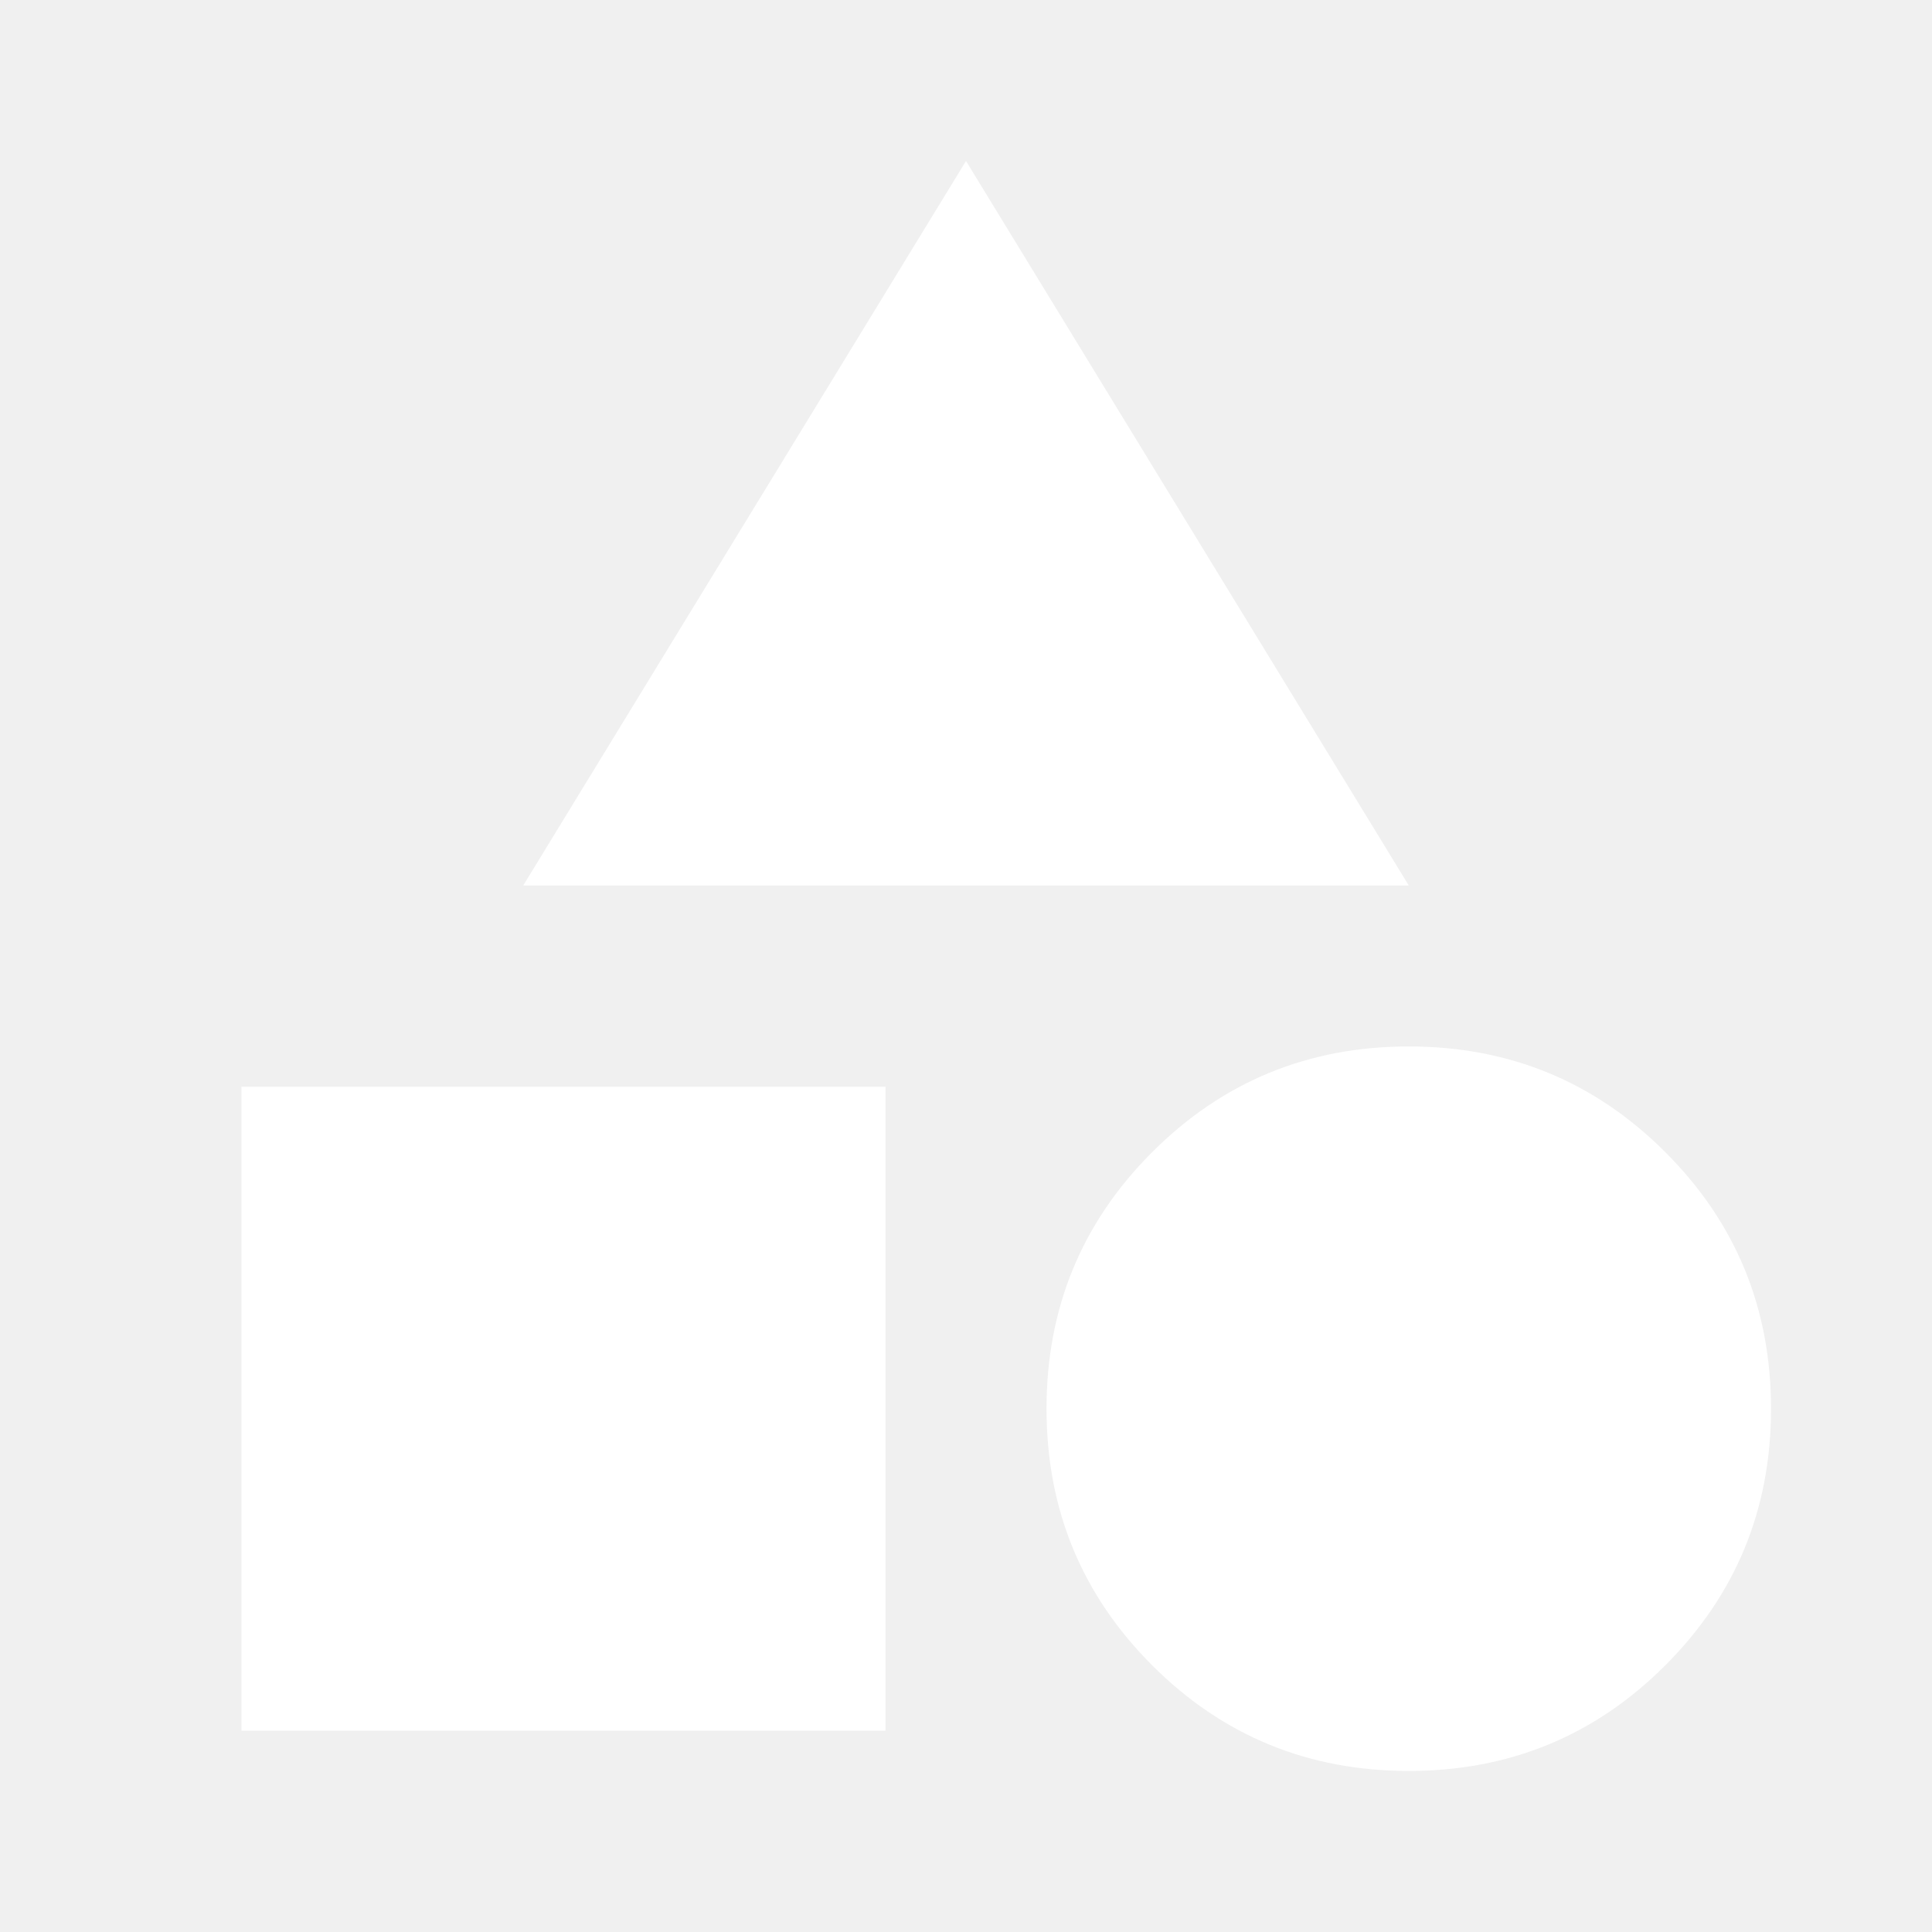
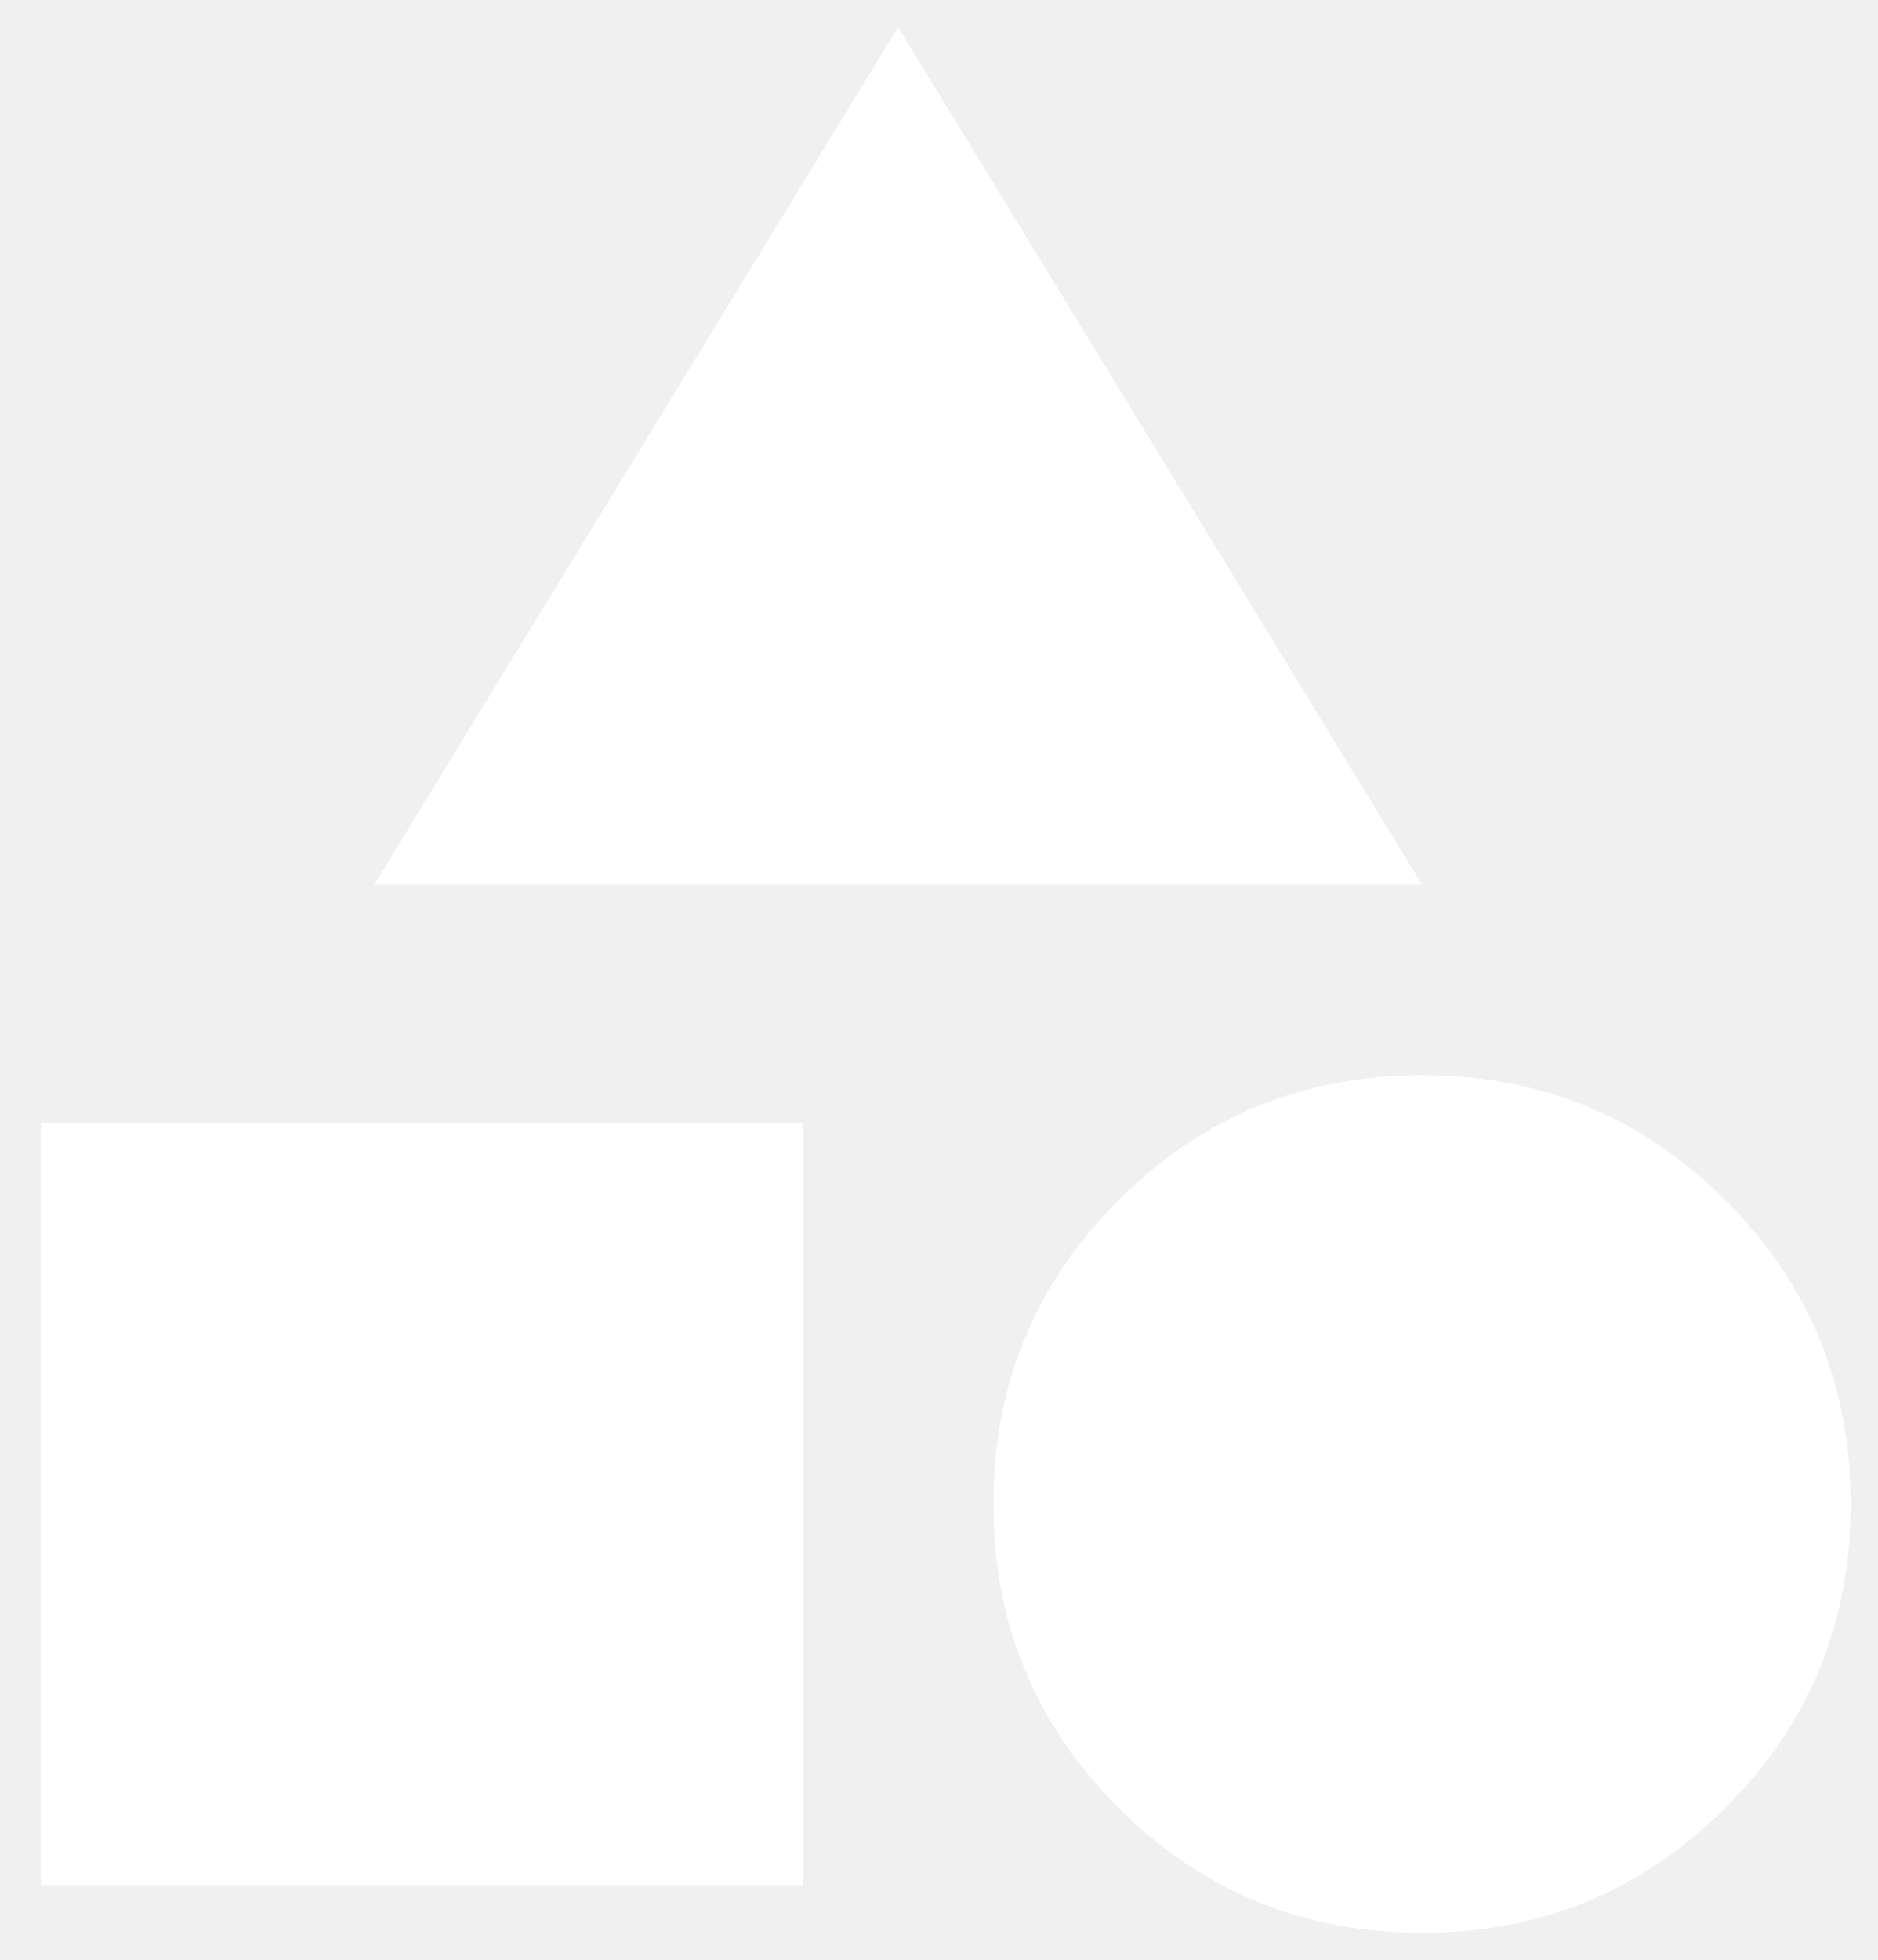
- <svg xmlns="http://www.w3.org/2000/svg" width="28" height="28" viewBox="0 0 28 28" fill="none">
-   <mask id="mask0_960_19842" style="mask-type:alpha" maskUnits="userSpaceOnUse" x="0" y="0" width="28" height="28">
-     <rect width="28" height="28" fill="#D9D9D9" />
-   </mask>
-   <g mask="url(#mask0_960_19842)">
-     <path d="M7.583 12.833L14 2.333L20.417 12.833H7.583ZM20.417 25.666C18.958 25.666 17.719 25.156 16.698 24.135C15.677 23.114 15.167 21.875 15.167 20.416C15.167 18.958 15.677 17.718 16.698 16.698C17.719 15.677 18.958 15.166 20.417 15.166C21.875 15.166 23.115 15.677 24.135 16.698C25.156 17.718 25.667 18.958 25.667 20.416C25.667 21.875 25.156 23.114 24.135 24.135C23.115 25.156 21.875 25.666 20.417 25.666ZM3.5 25.083V15.75H12.833V25.083H3.5Z" fill="white" />
-   </g>
+ <svg xmlns="http://www.w3.org/2000/svg" width="23" height="24" viewBox="0 0 23 24" fill="none">
+   <path d="M4.583 10.833L11 0.333L17.417 10.833H4.583ZM17.417 23.666C15.958 23.666 14.719 23.156 13.698 22.135C12.677 21.114 12.167 19.875 12.167 18.416C12.167 16.958 12.677 15.718 13.698 14.698C14.719 13.677 15.958 13.166 17.417 13.166C18.875 13.166 20.115 13.677 21.135 14.698C22.156 15.718 22.667 16.958 22.667 18.416C22.667 19.875 22.156 21.114 21.135 22.135C20.115 23.156 18.875 23.666 17.417 23.666ZM0.5 23.083V13.75H9.833V23.083H0.5Z" fill="white" />
</svg>
